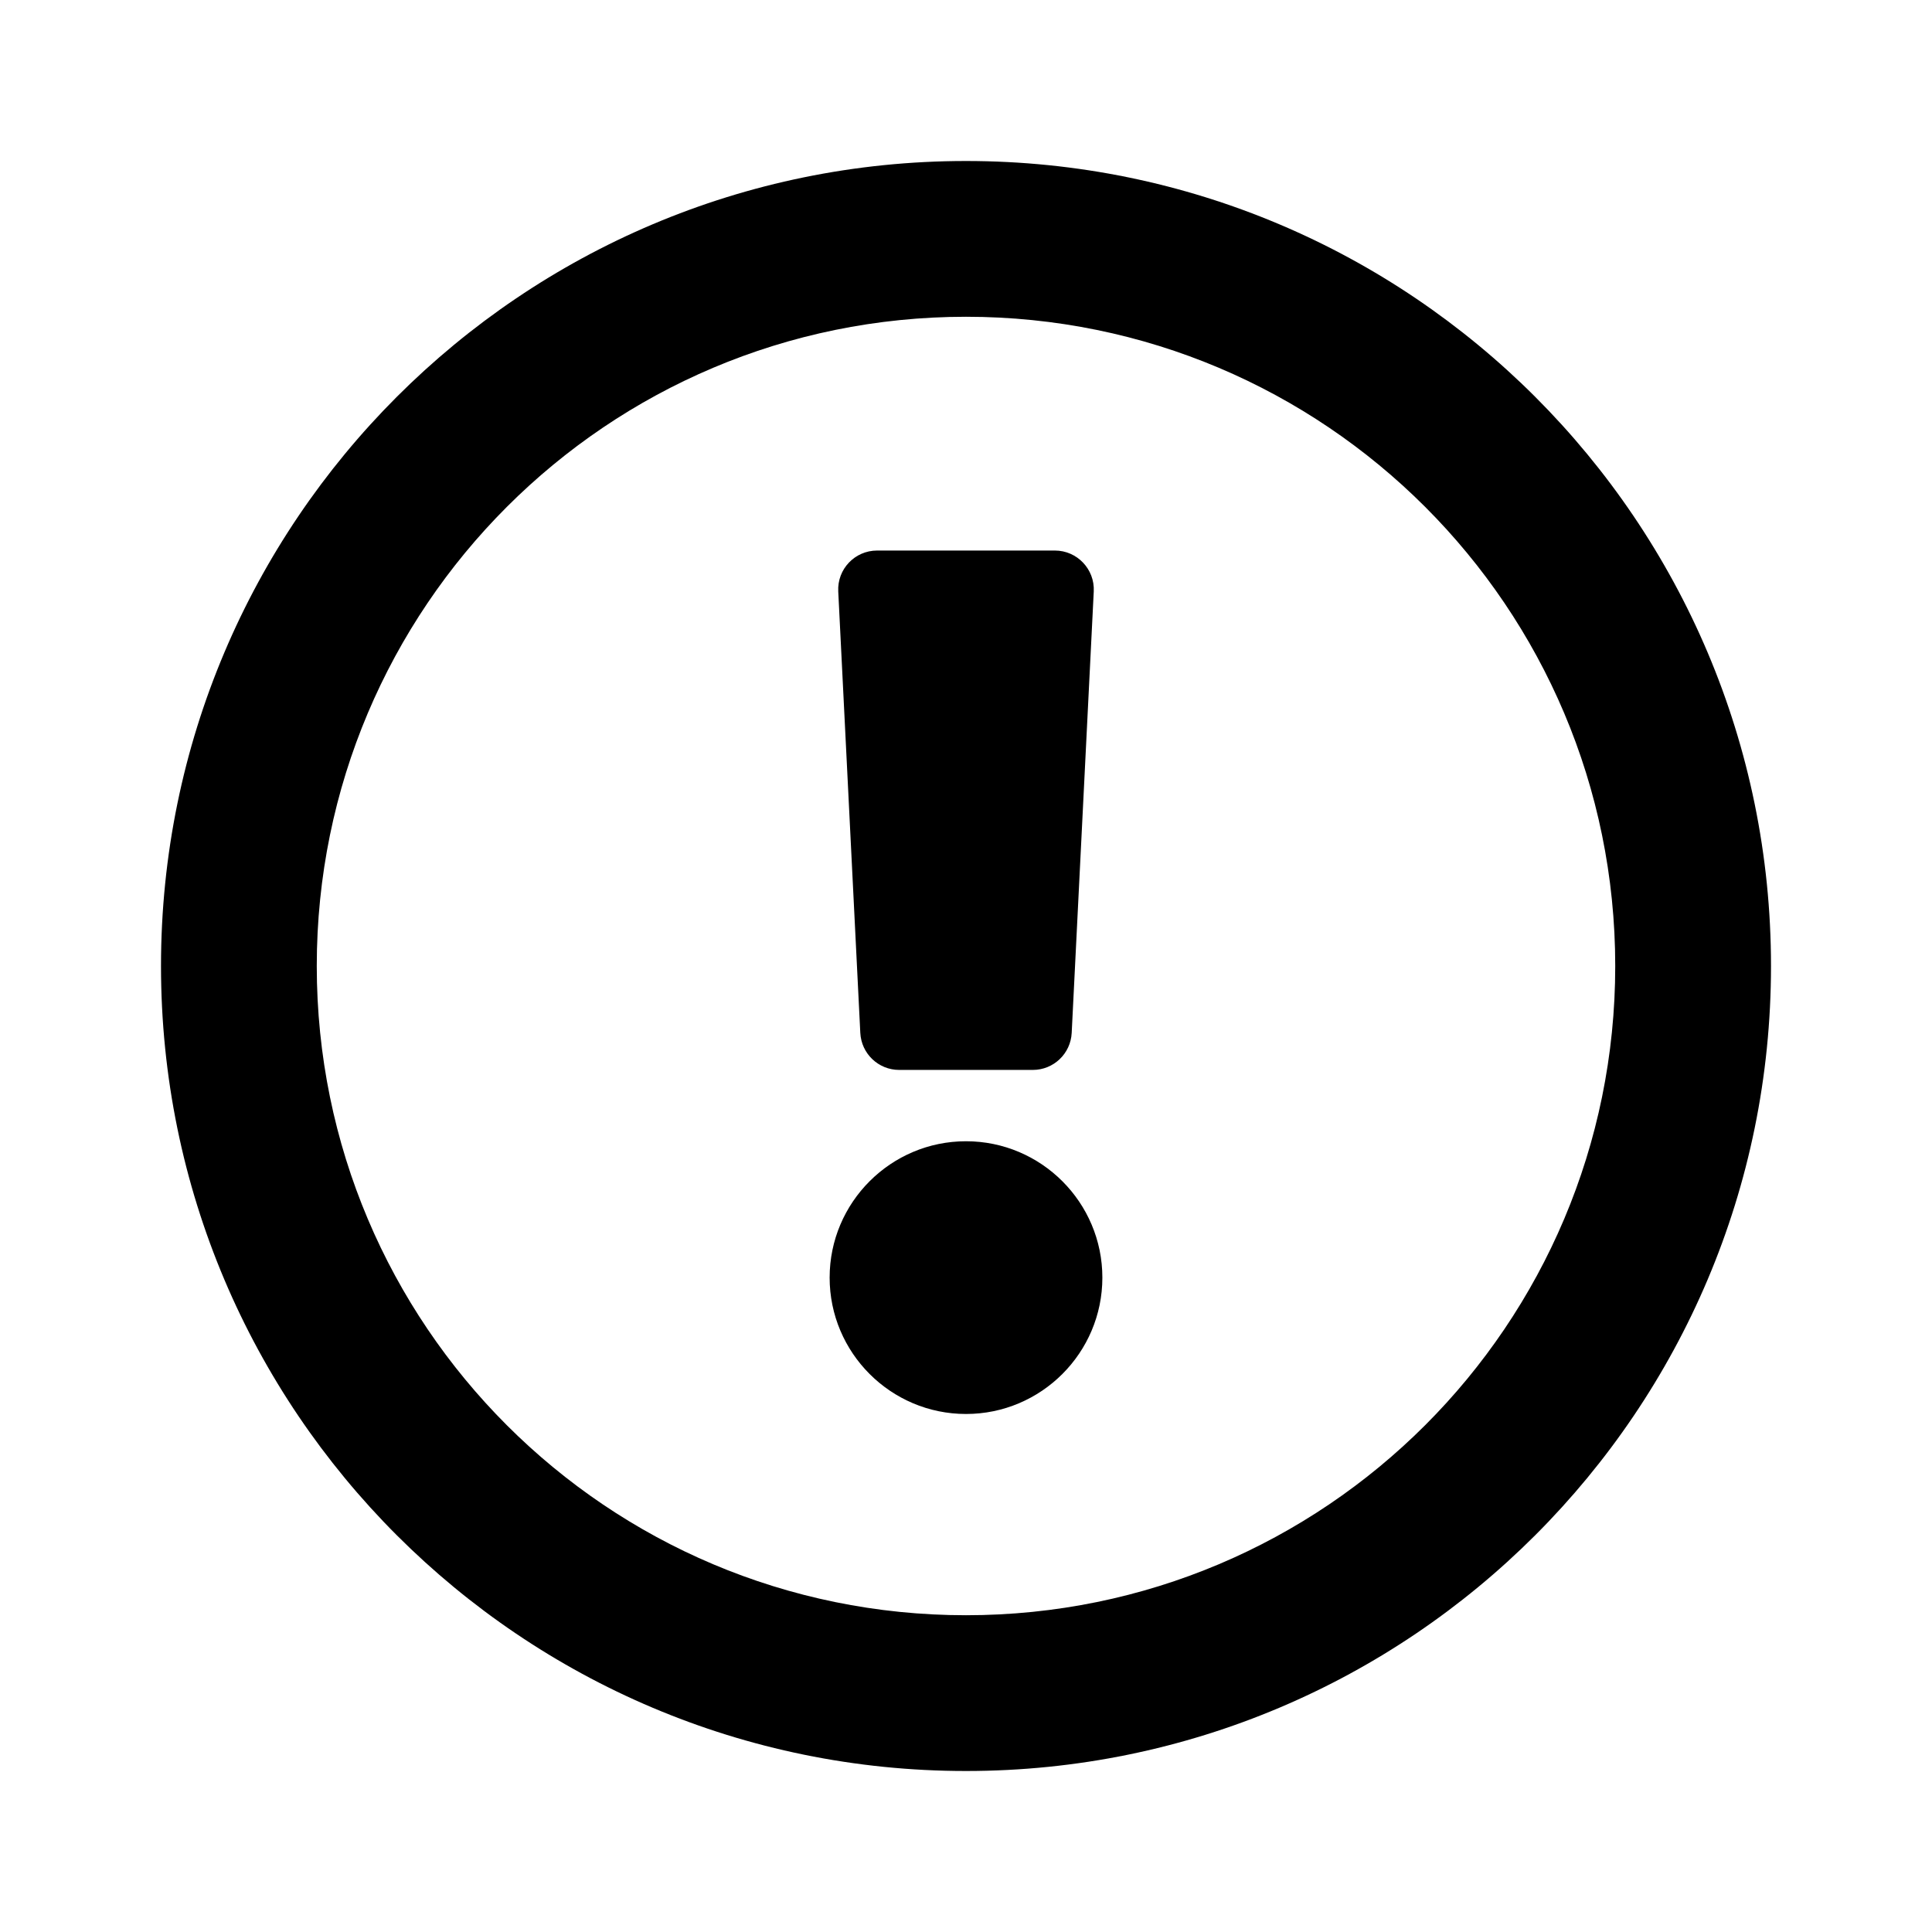
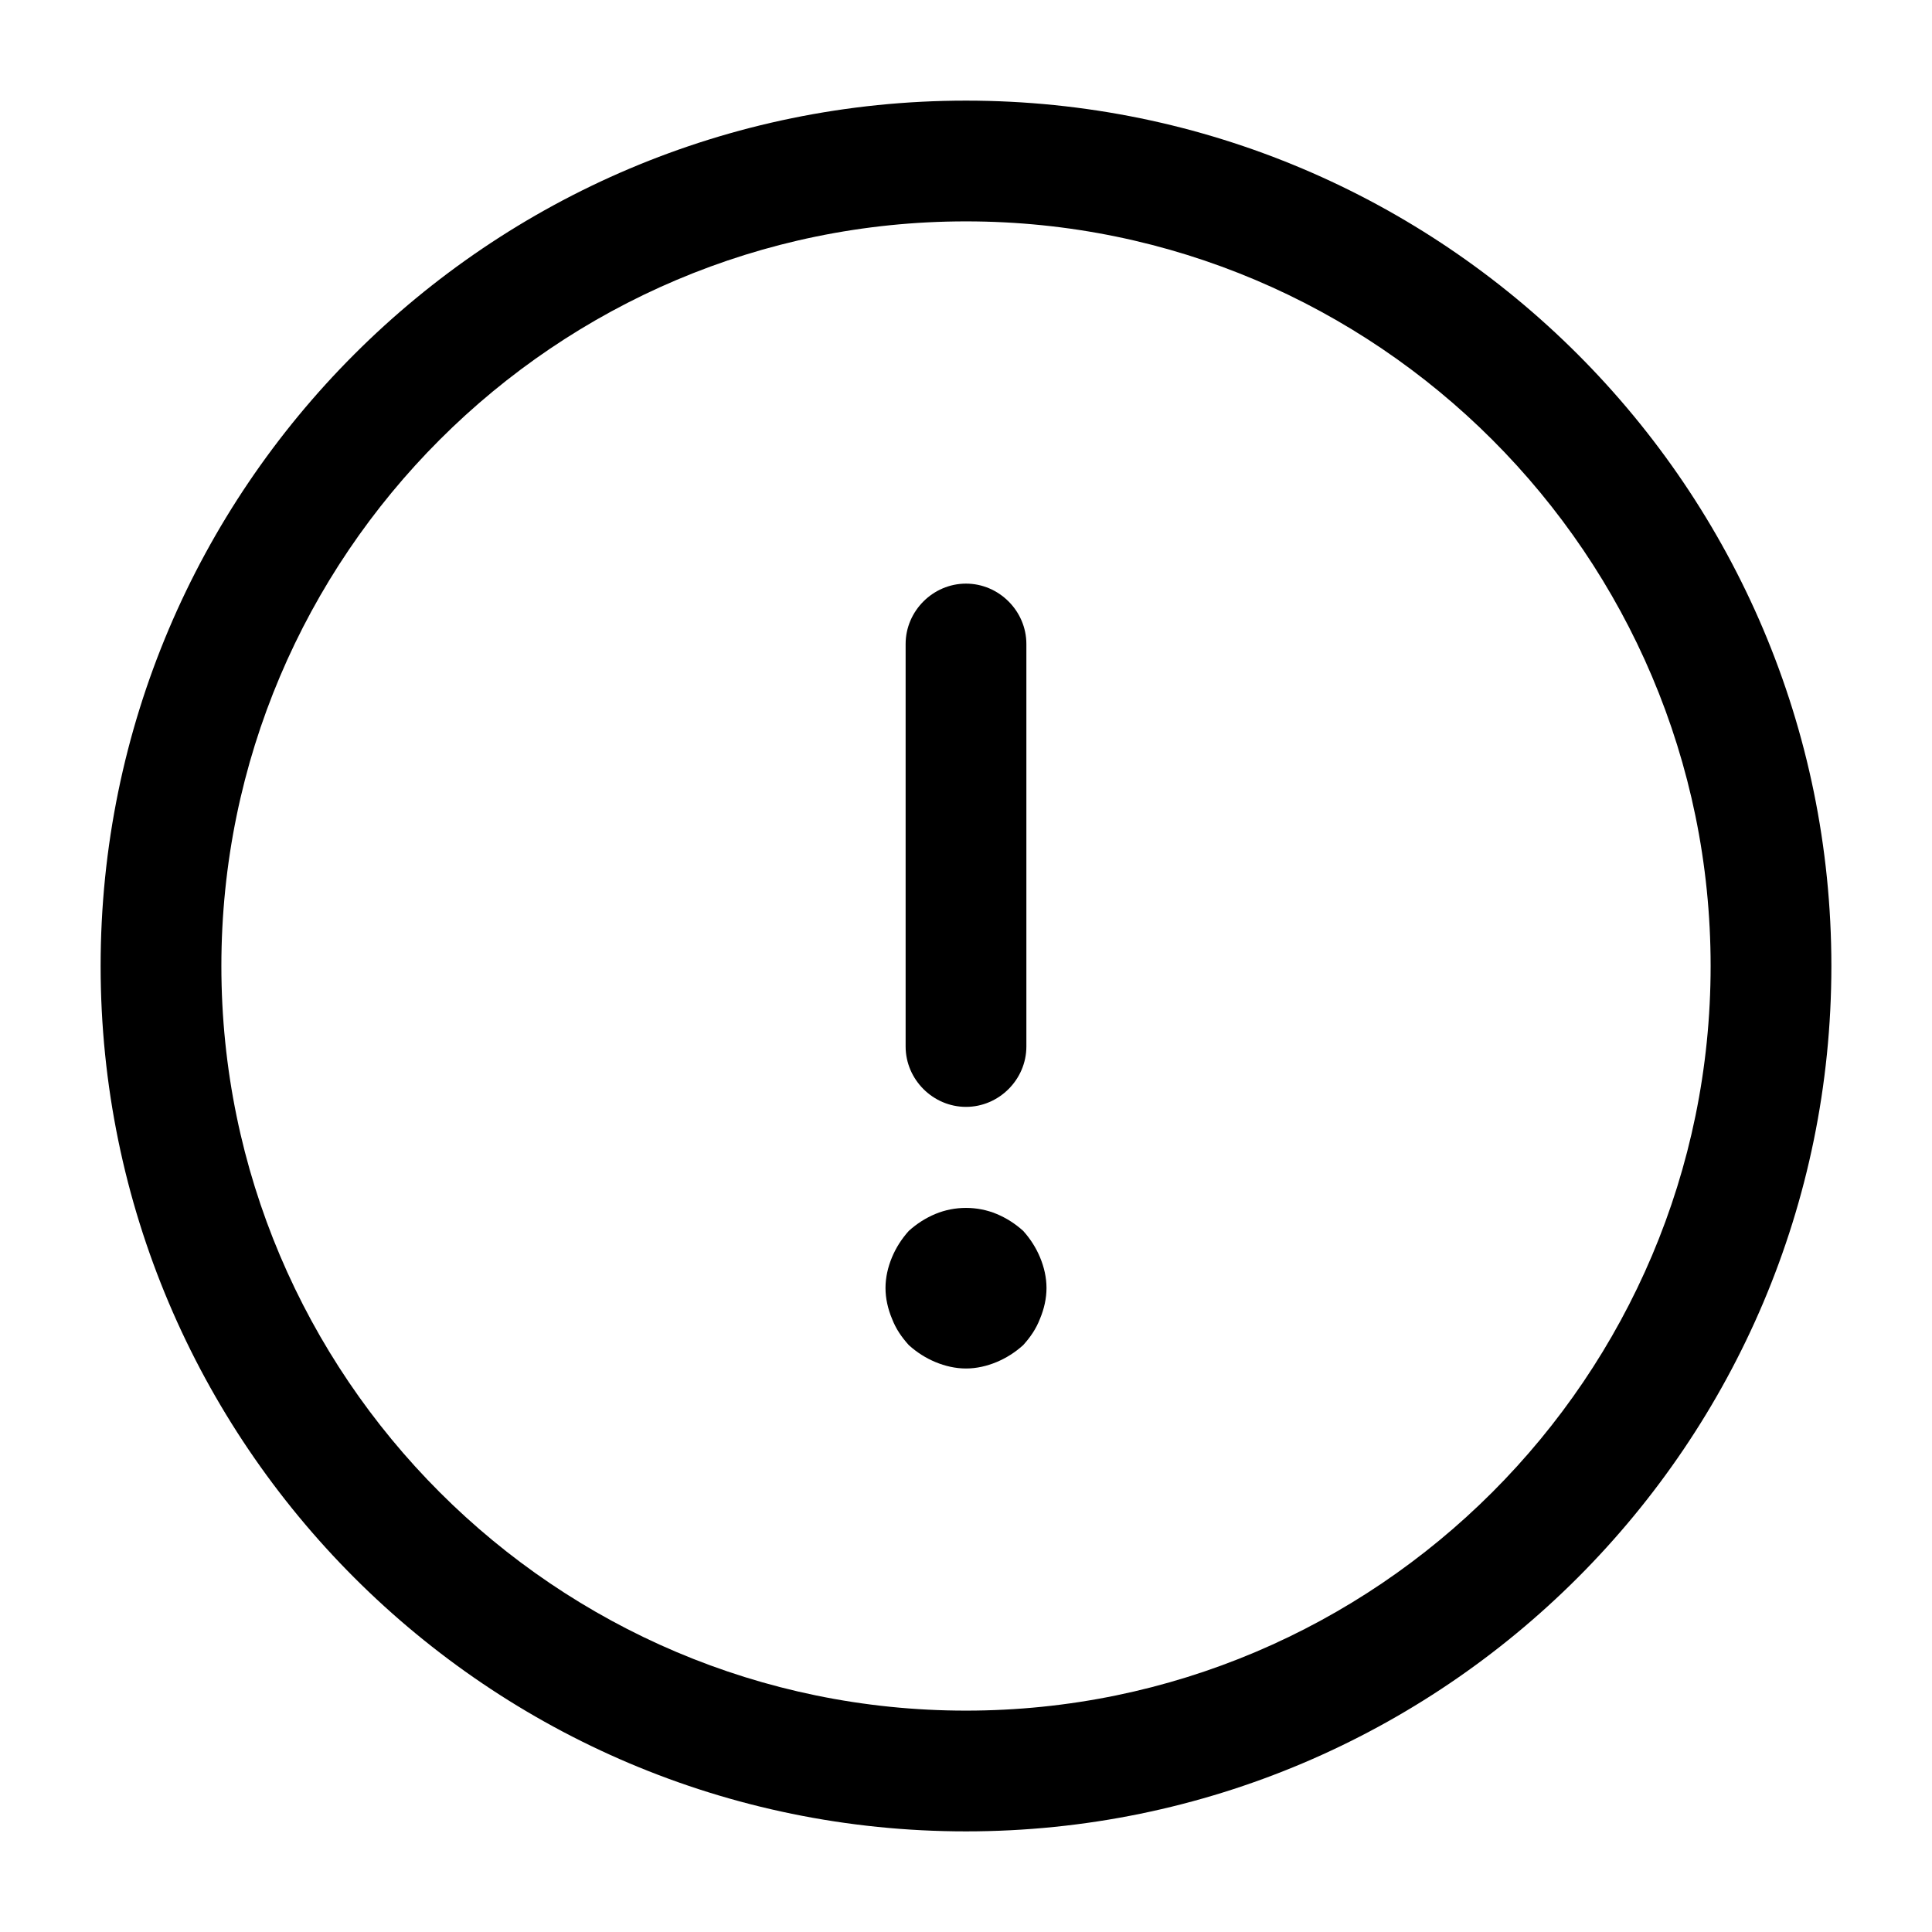
- <svg xmlns="http://www.w3.org/2000/svg" version="1.1" x="0px" y="0px" viewBox="0 0 24 24" style="enable-background:new 0 0 24 24;" xml:space="preserve">
-   <g id="exclamation-circle">
-     <path d="M12,2C6.478,2,2,6.479,2,12c0,5.524,4.478,10,10,10s10-4.476,10-10C22,6.479,17.522,2,12,2z M12,20.065   c-4.457,0-8.065-3.606-8.065-8.065c0-4.455,3.608-8.065,8.065-8.065c4.455,0,8.065,3.608,8.065,8.065   C20.065,16.457,16.458,20.065,12,20.065z M13.694,15.871c0,0.934-0.76,1.694-1.694,1.694s-1.694-0.76-1.694-1.694   s0.76-1.694,1.694-1.694S13.694,14.937,13.694,15.871z M10.413,7.347l0.274,5.484c0.013,0.258,0.225,0.46,0.483,0.46h1.66   c0.258,0,0.47-0.202,0.483-0.46l0.274-5.484c0.014-0.276-0.207-0.508-0.483-0.508h-2.208C10.619,6.839,10.399,7.07,10.413,7.347z" />
-   </g>
-   <g id="レイヤー_1">
- </g>
+ <svg xmlns="http://www.w3.org/2000/svg" viewBox="0 0 24 24">
+   <path d="M12 22.75C6.07 22.75 1.25 17.93 1.25 12C1.25 6.07 6.07 1.25 12 1.25C17.93 1.25 22.75 6.07 22.75 12C22.75 17.93 17.93 22.75 12 22.75ZM12 2.75C6.9 2.75 2.75 6.9 2.75 12C2.75 17.1 6.9 21.25 12 21.25C17.1 21.25 21.25 17.1 21.25 12C21.25 6.9 17.1 2.75 12 2.75Z" />
+   <path d="M12 13.75C11.59 13.75 11.25 13.41 11.25 13V8C11.25 7.59 11.59 7.25 12 7.25C12.41 7.25 12.75 7.59 12.75 8V13C12.75 13.41 12.41 13.75 12 13.75Z" />
+   <path d="M12 17C11.87 17 11.74 16.97 11.62 16.92C11.5 16.87 11.39 16.8 11.29 16.71C11.2 16.61 11.13 16.51 11.08 16.38C11.03 16.26 11 16.13 11 16C11 15.87 11.03 15.74 11.08 15.62C11.13 15.5 11.2 15.39 11.29 15.29C11.39 15.2 11.5 15.13 11.62 15.08C11.86 14.98 12.14 14.98 12.38 15.08C12.5 15.13 12.61 15.2 12.71 15.29C12.8 15.39 12.87 15.5 12.92 15.62C12.97 15.74 13 15.87 13 16C13 16.13 12.97 16.26 12.92 16.38C12.87 16.51 12.8 16.61 12.71 16.71C12.61 16.8 12.5 16.87 12.38 16.92C12.26 16.97 12.13 17 12 17Z" />
</svg>
